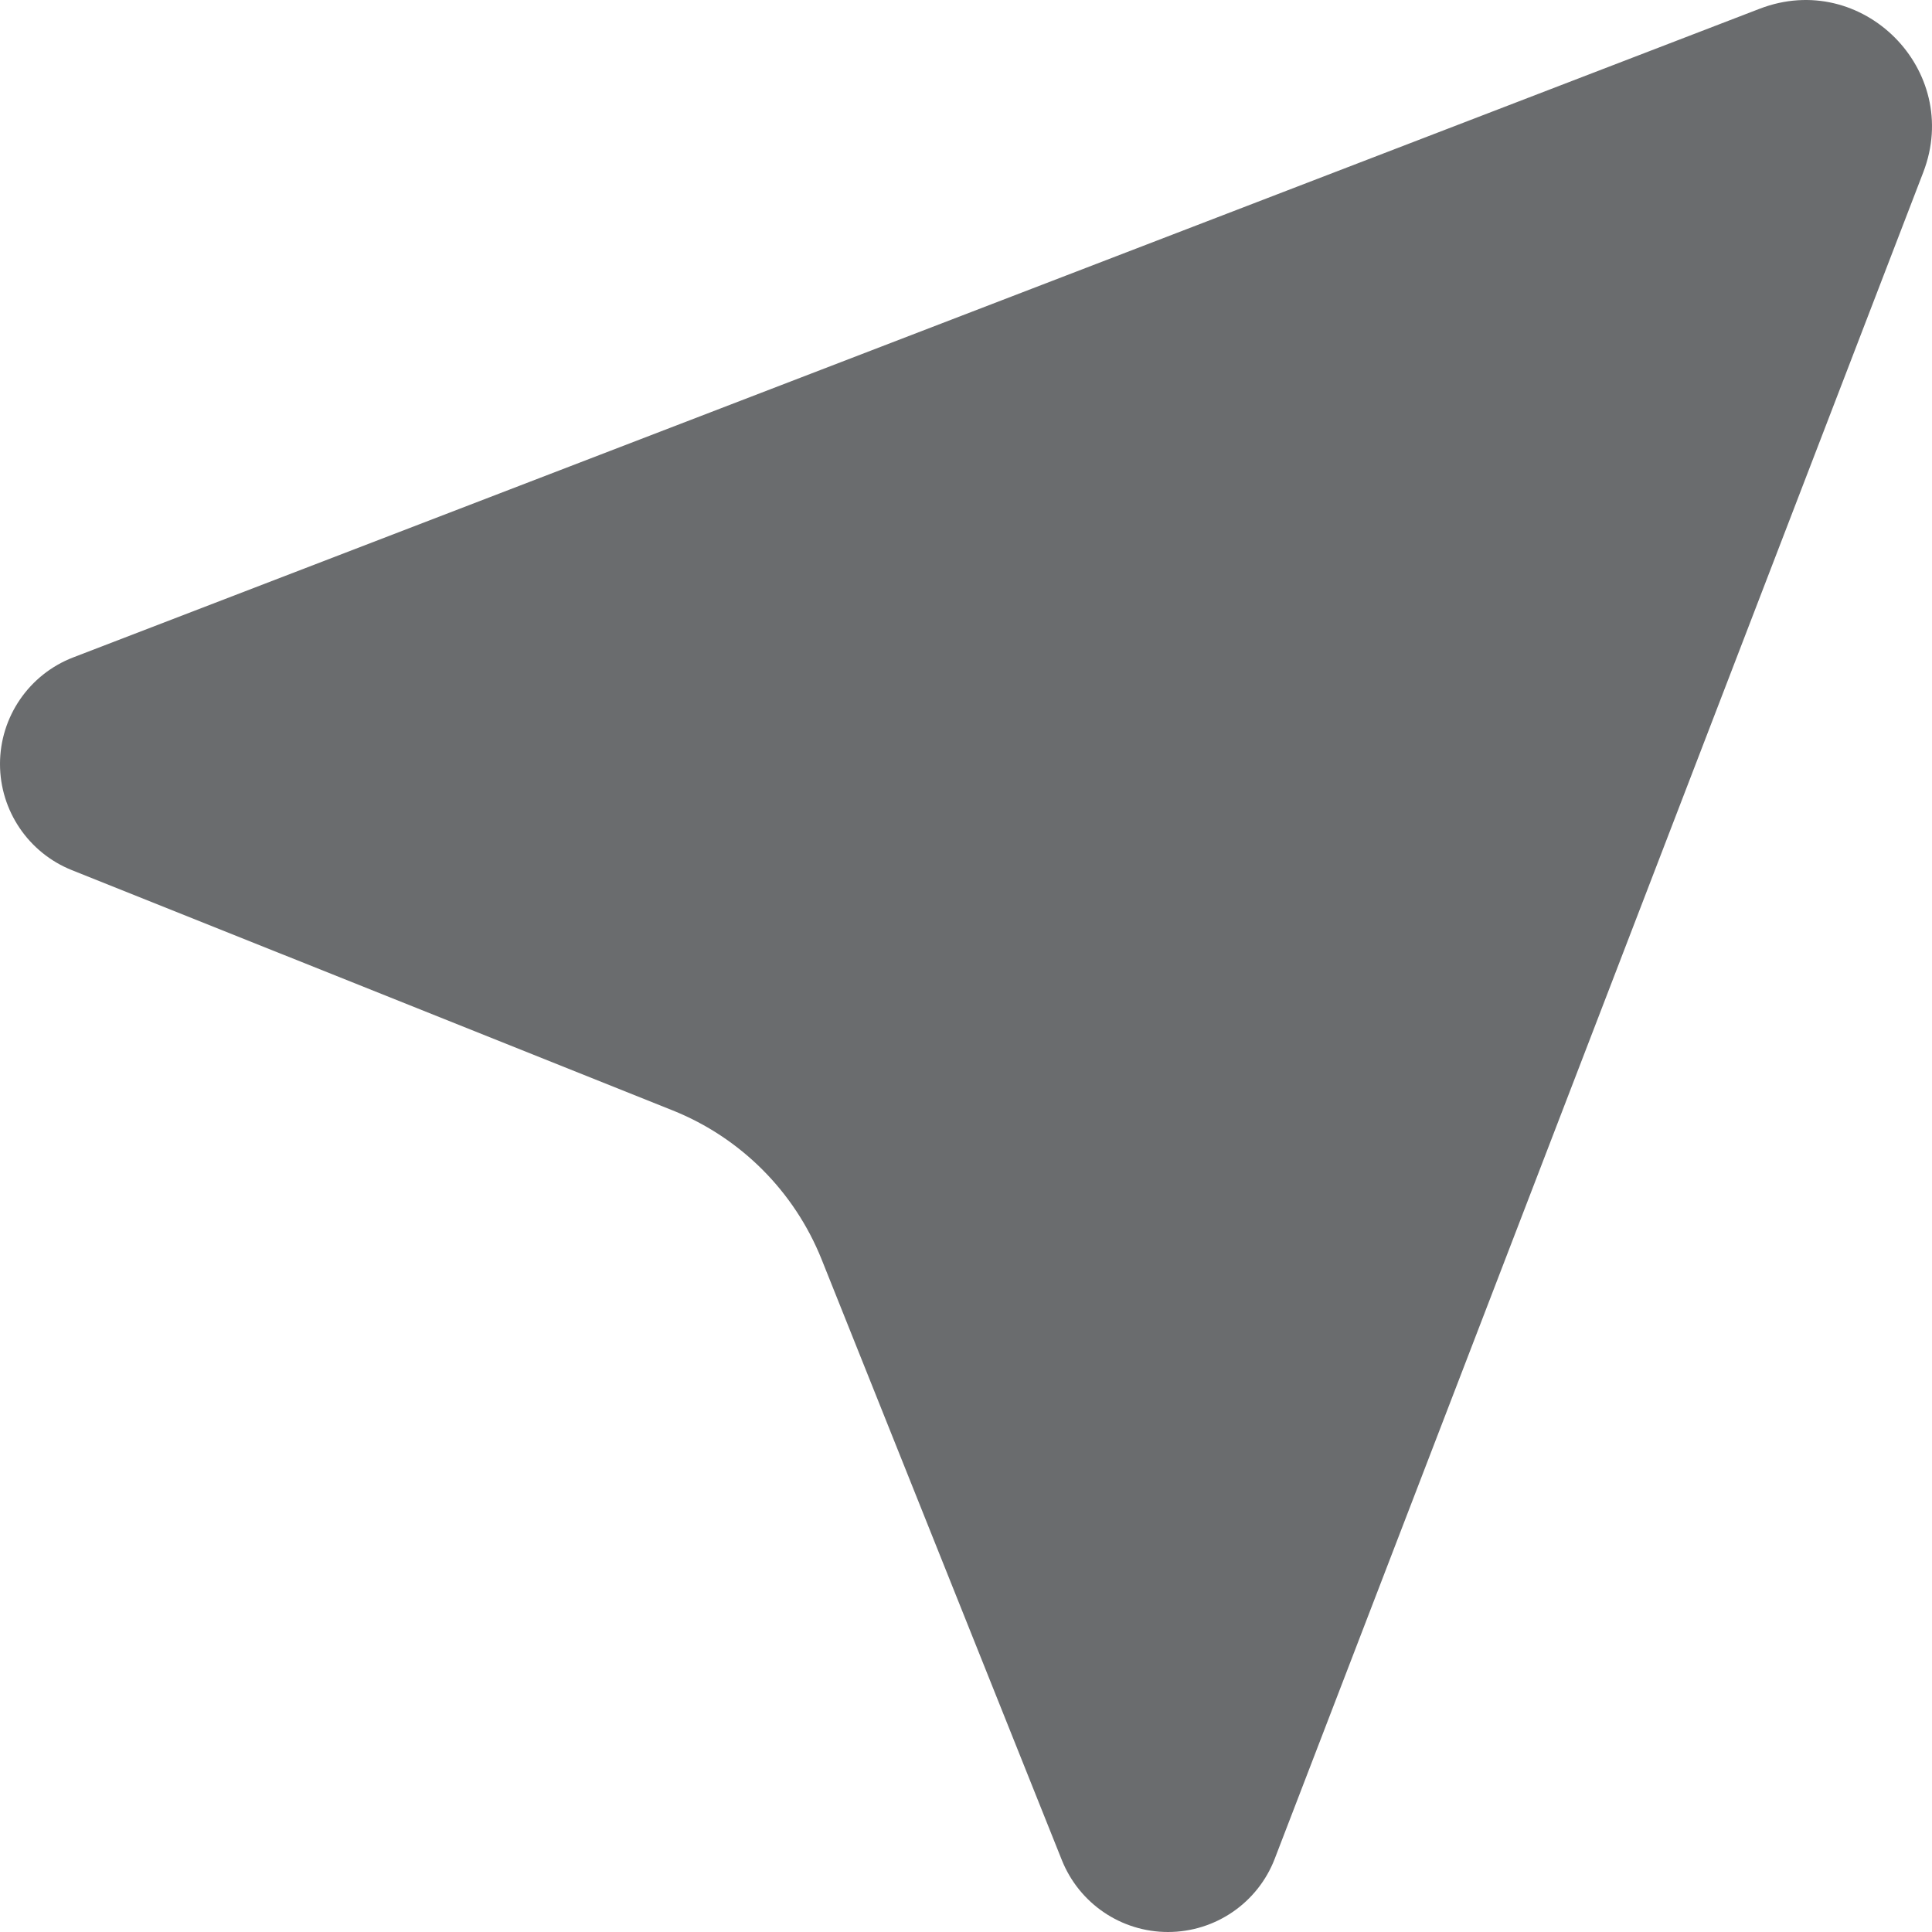
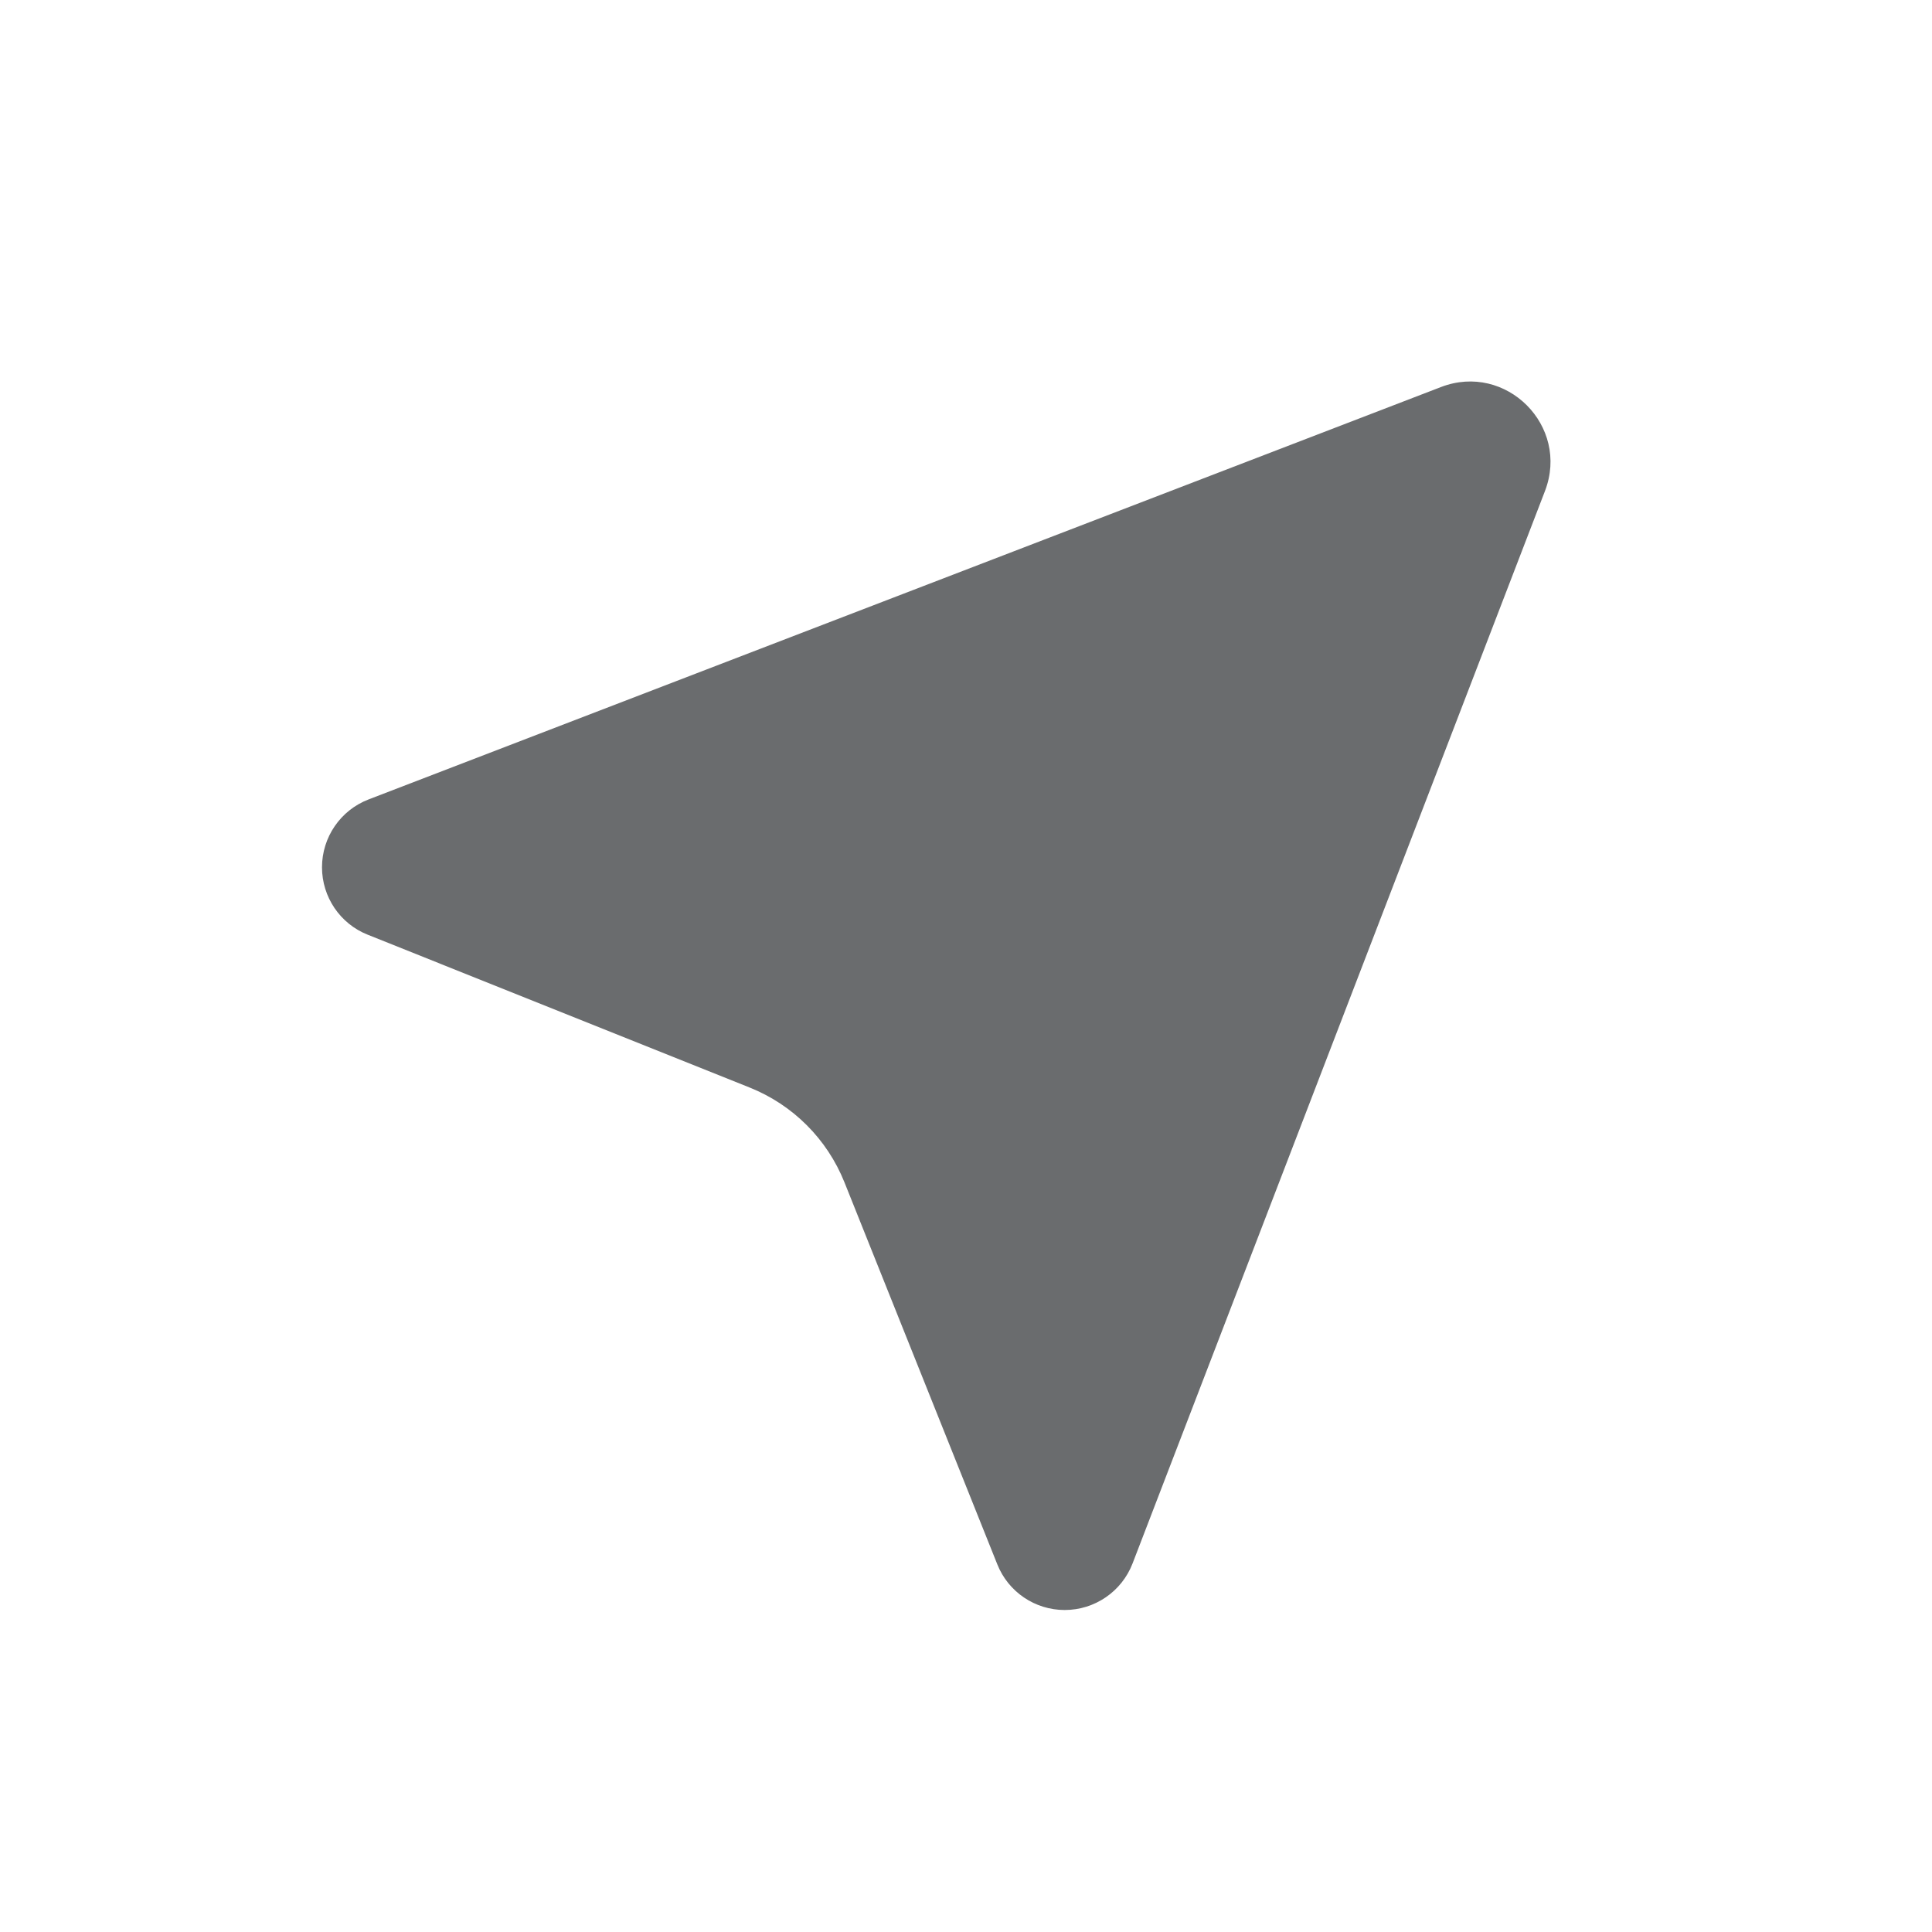
- <svg xmlns="http://www.w3.org/2000/svg" preserveAspectRatio="none" overflow="visible" style="display: block;" width="15.261" height="15.261" viewBox="0 0 15.261 15.261" fill="none">
-   <path id="Vector" d="M0.567 6.873C0.225 6.736 0 6.404 0 6.035C0 5.662 0.23 5.327 0.578 5.193L13.9 0.069C14.709 -0.242 15.503 0.553 15.192 1.361L10.069 14.683C9.935 15.031 9.6 15.261 9.226 15.261C8.857 15.261 8.526 15.037 8.388 14.694L6.49 9.948C6.275 9.411 5.85 8.986 5.313 8.771L0.567 6.873Z" fill="#6A6C6E" />
+ <svg xmlns="http://www.w3.org/2000/svg" preserveAspectRatio="none" overflow="visible" style="display: block;" width="24" height="24" viewBox="0 0 24 24" fill="none">
+   <g id="icons / map-marker">
+     <path id="Vector" d="M4.567 11.611C4.225 11.475 4 11.143 4 10.774C4 10.4 4.23 10.065 4.578 9.931L17.9 4.808C18.709 4.497 19.503 5.291 19.192 6.1L14.069 19.422C13.935 19.77 13.6 20 13.226 20C12.857 20 12.525 19.775 12.389 19.433L10.49 14.687C10.275 14.15 9.85 13.725 9.313 13.51L4.567 11.611Z" fill="#6A6C6E" />
+   </g>
</svg>
